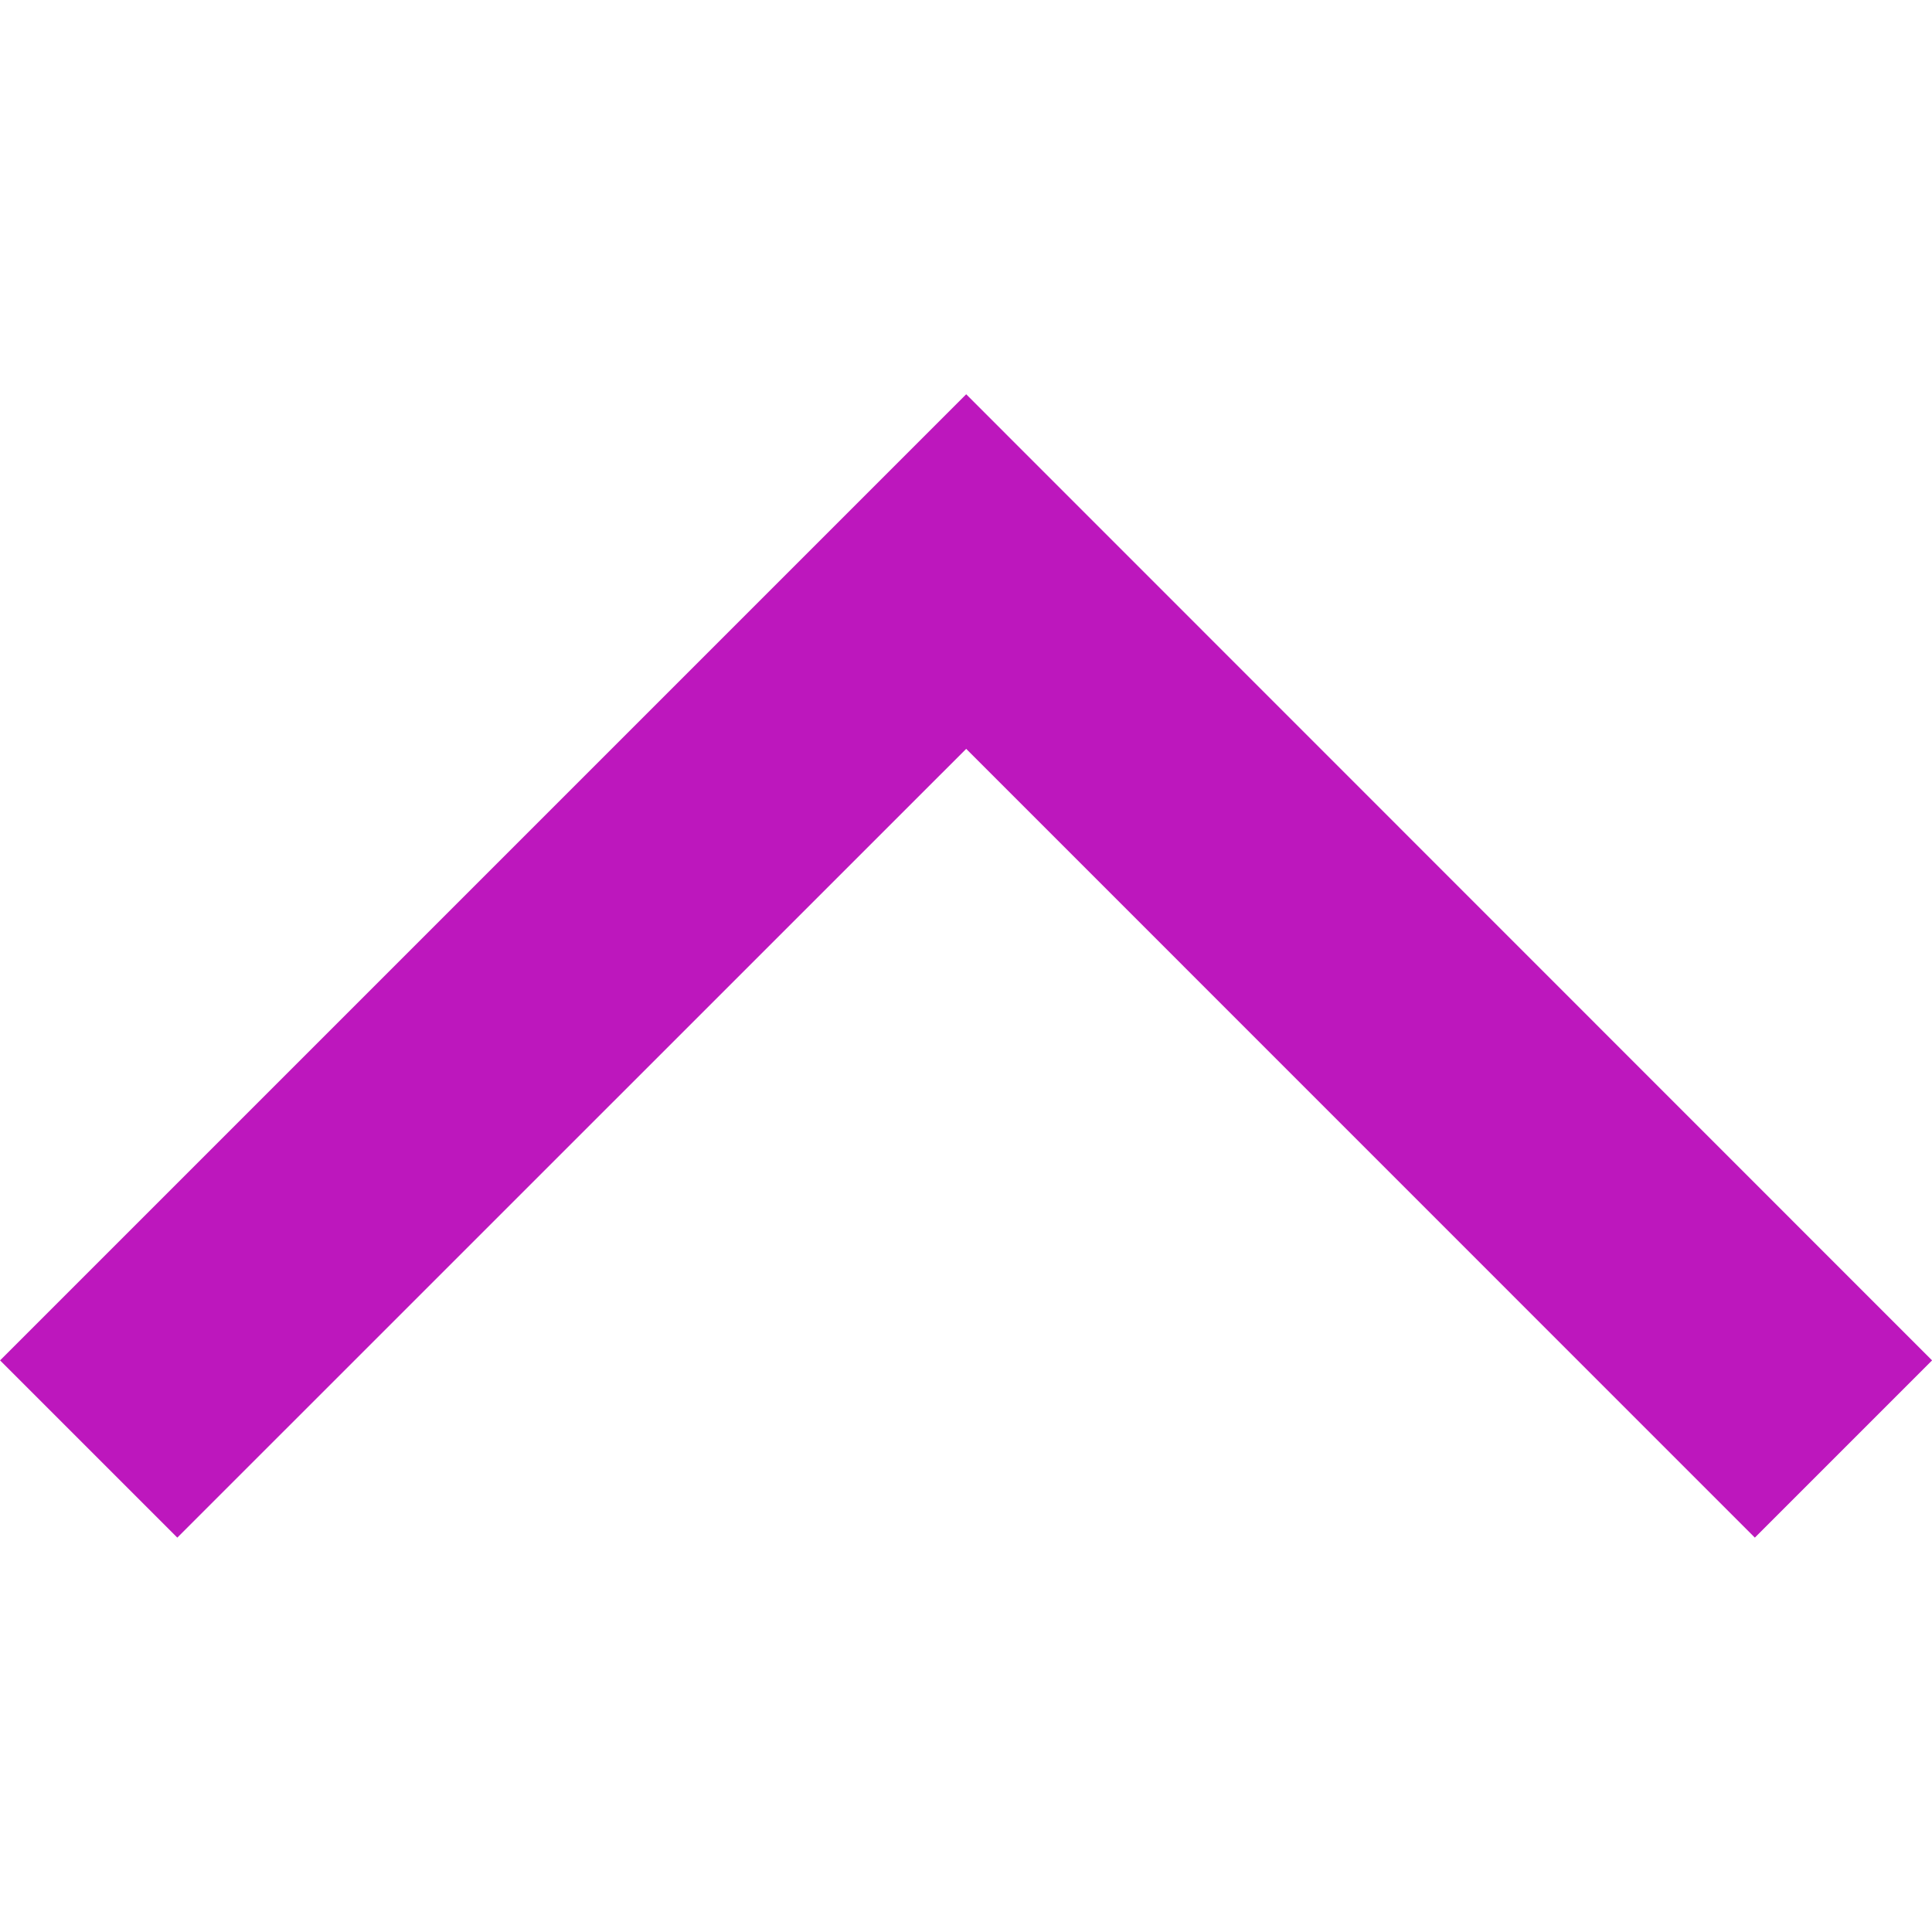
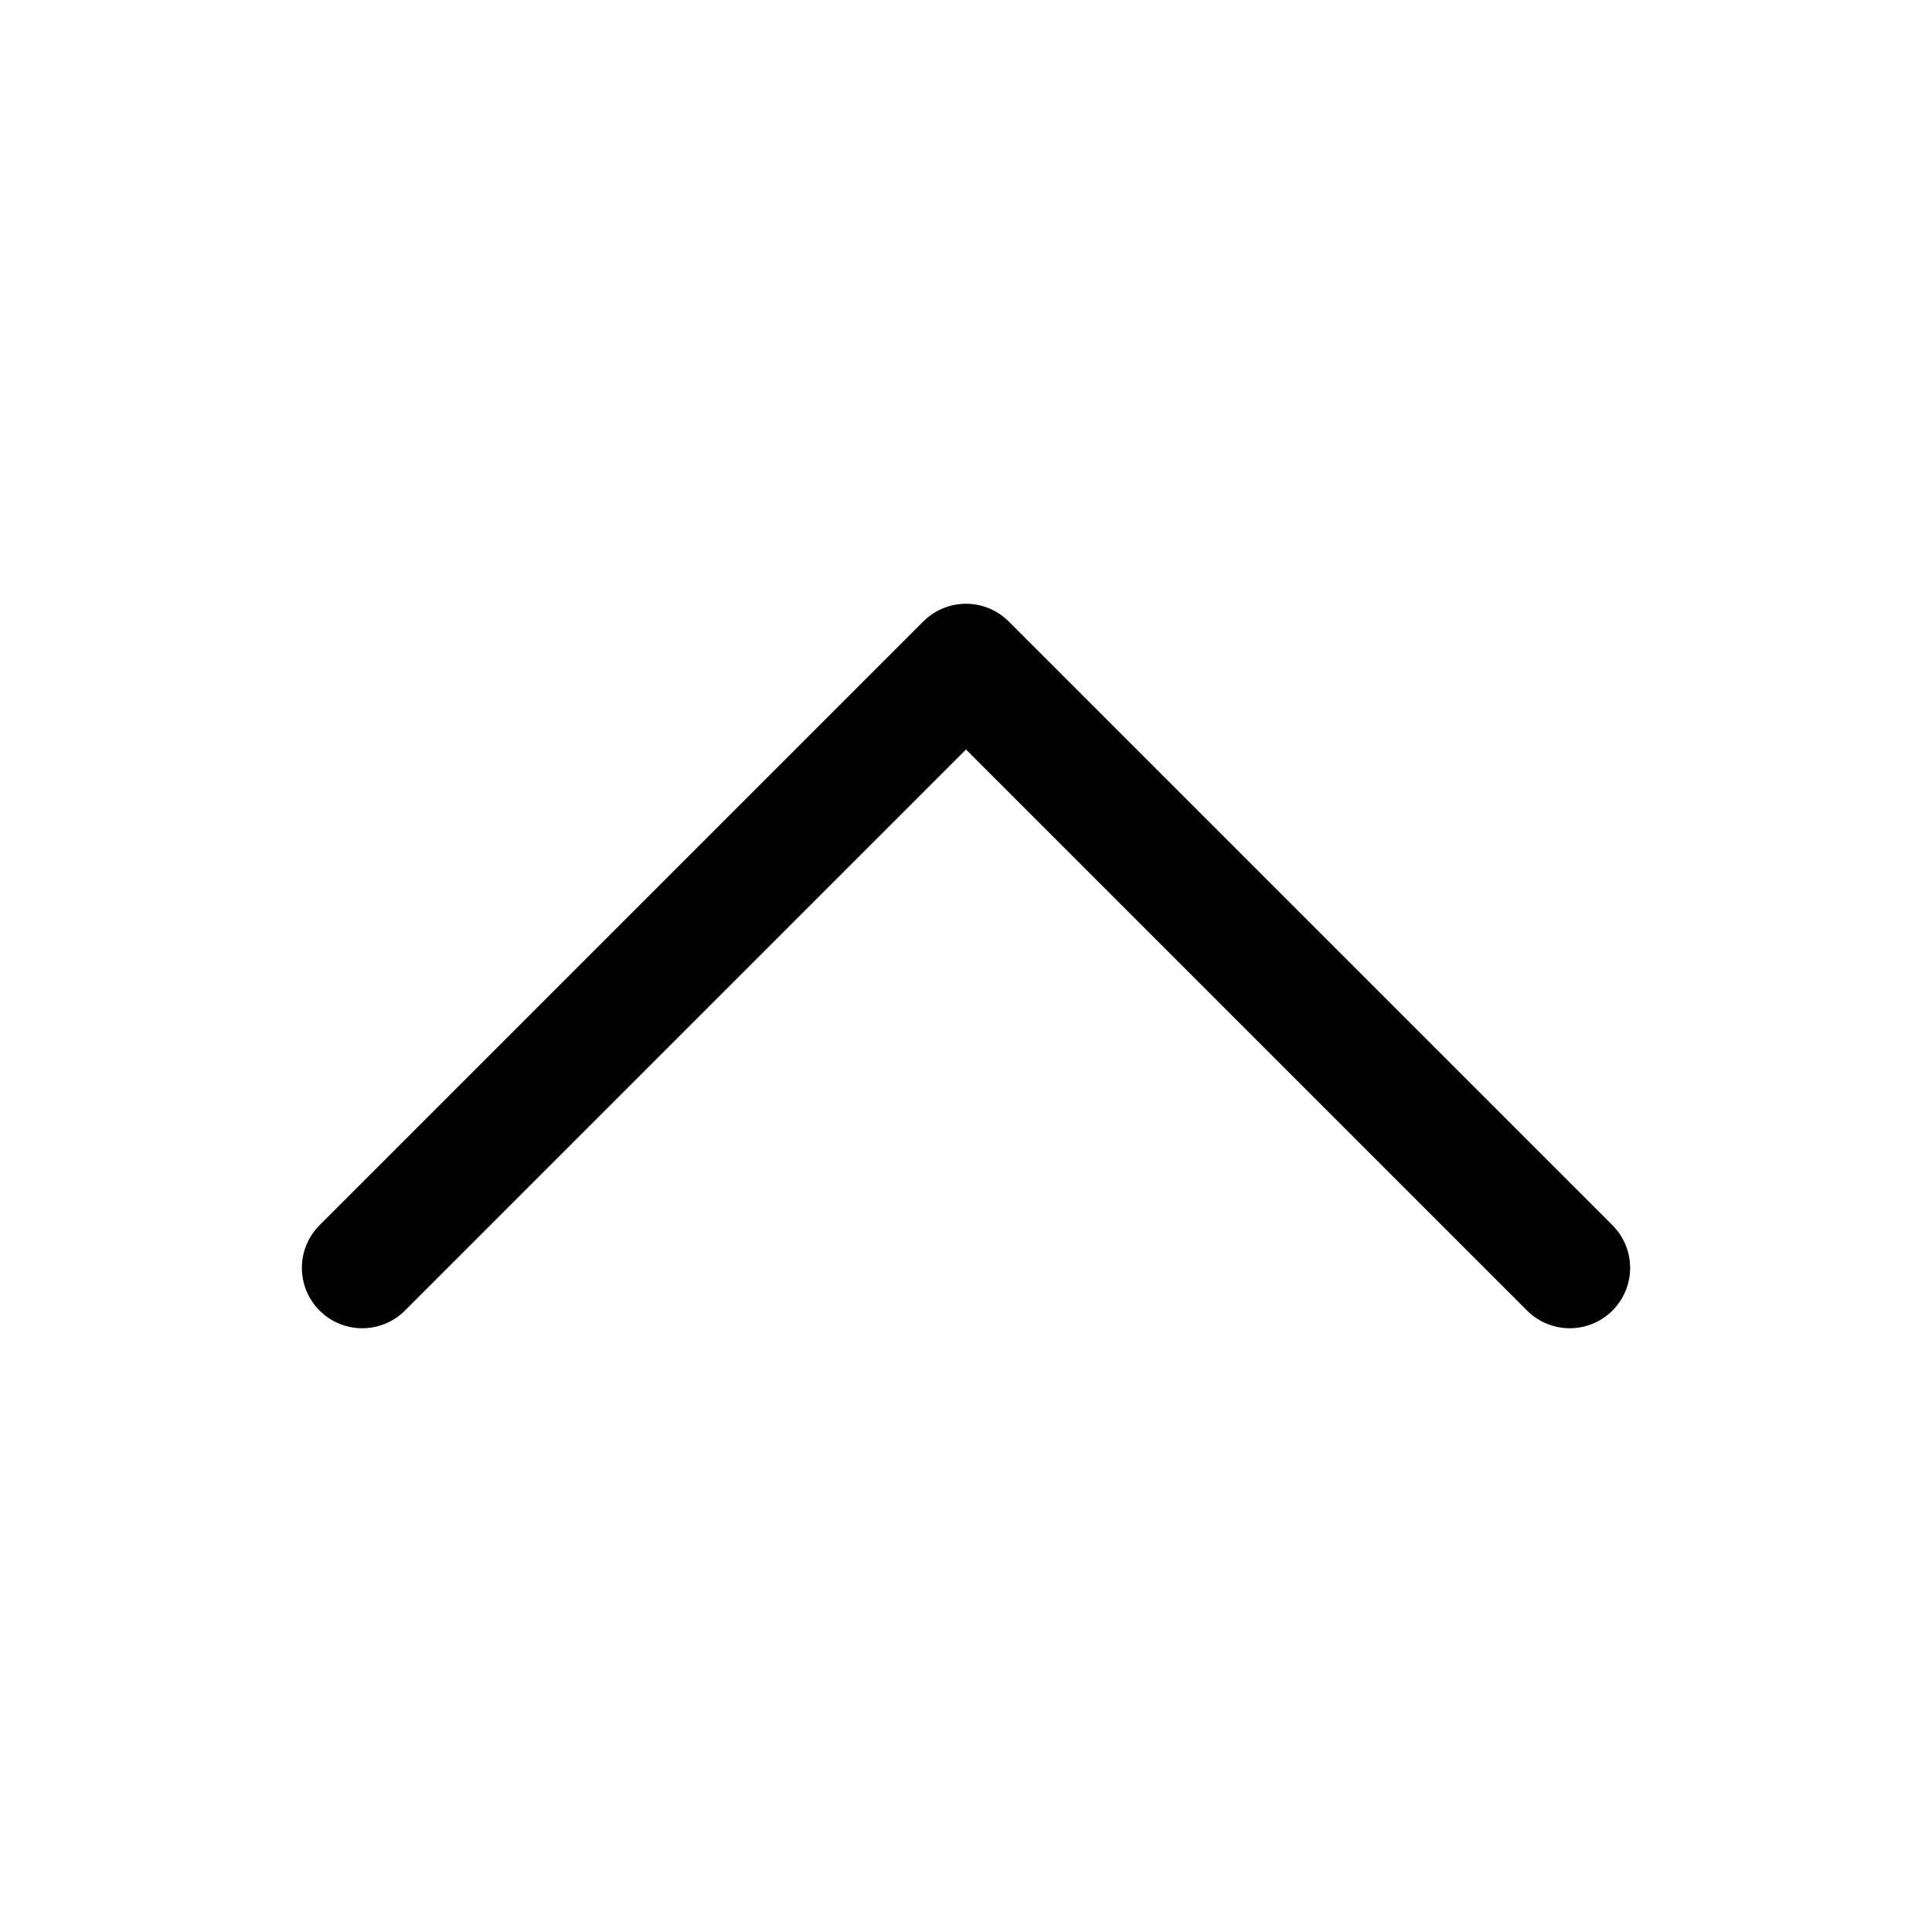
- <svg xmlns="http://www.w3.org/2000/svg" fill="rgb(189,23,189)" width="26px" height="26px" viewBox="0 0 1920 1920">
-   <path d="m.08 1351.937 176.13 176.13 783.988-783.864 783.74 783.864 176.129-176.13-959.87-960.118z" fill-rule="evenodd" />
+ <svg xmlns="http://www.w3.org/2000/svg" fill="none" viewBox="0 0 24 24" stroke-width="1.5" stroke="currentColor" class="size-6">
+   <path stroke-linecap="round" stroke-linejoin="round" d="m4.5 15.75 7.5-7.5 7.5 7.5" />
</svg>
